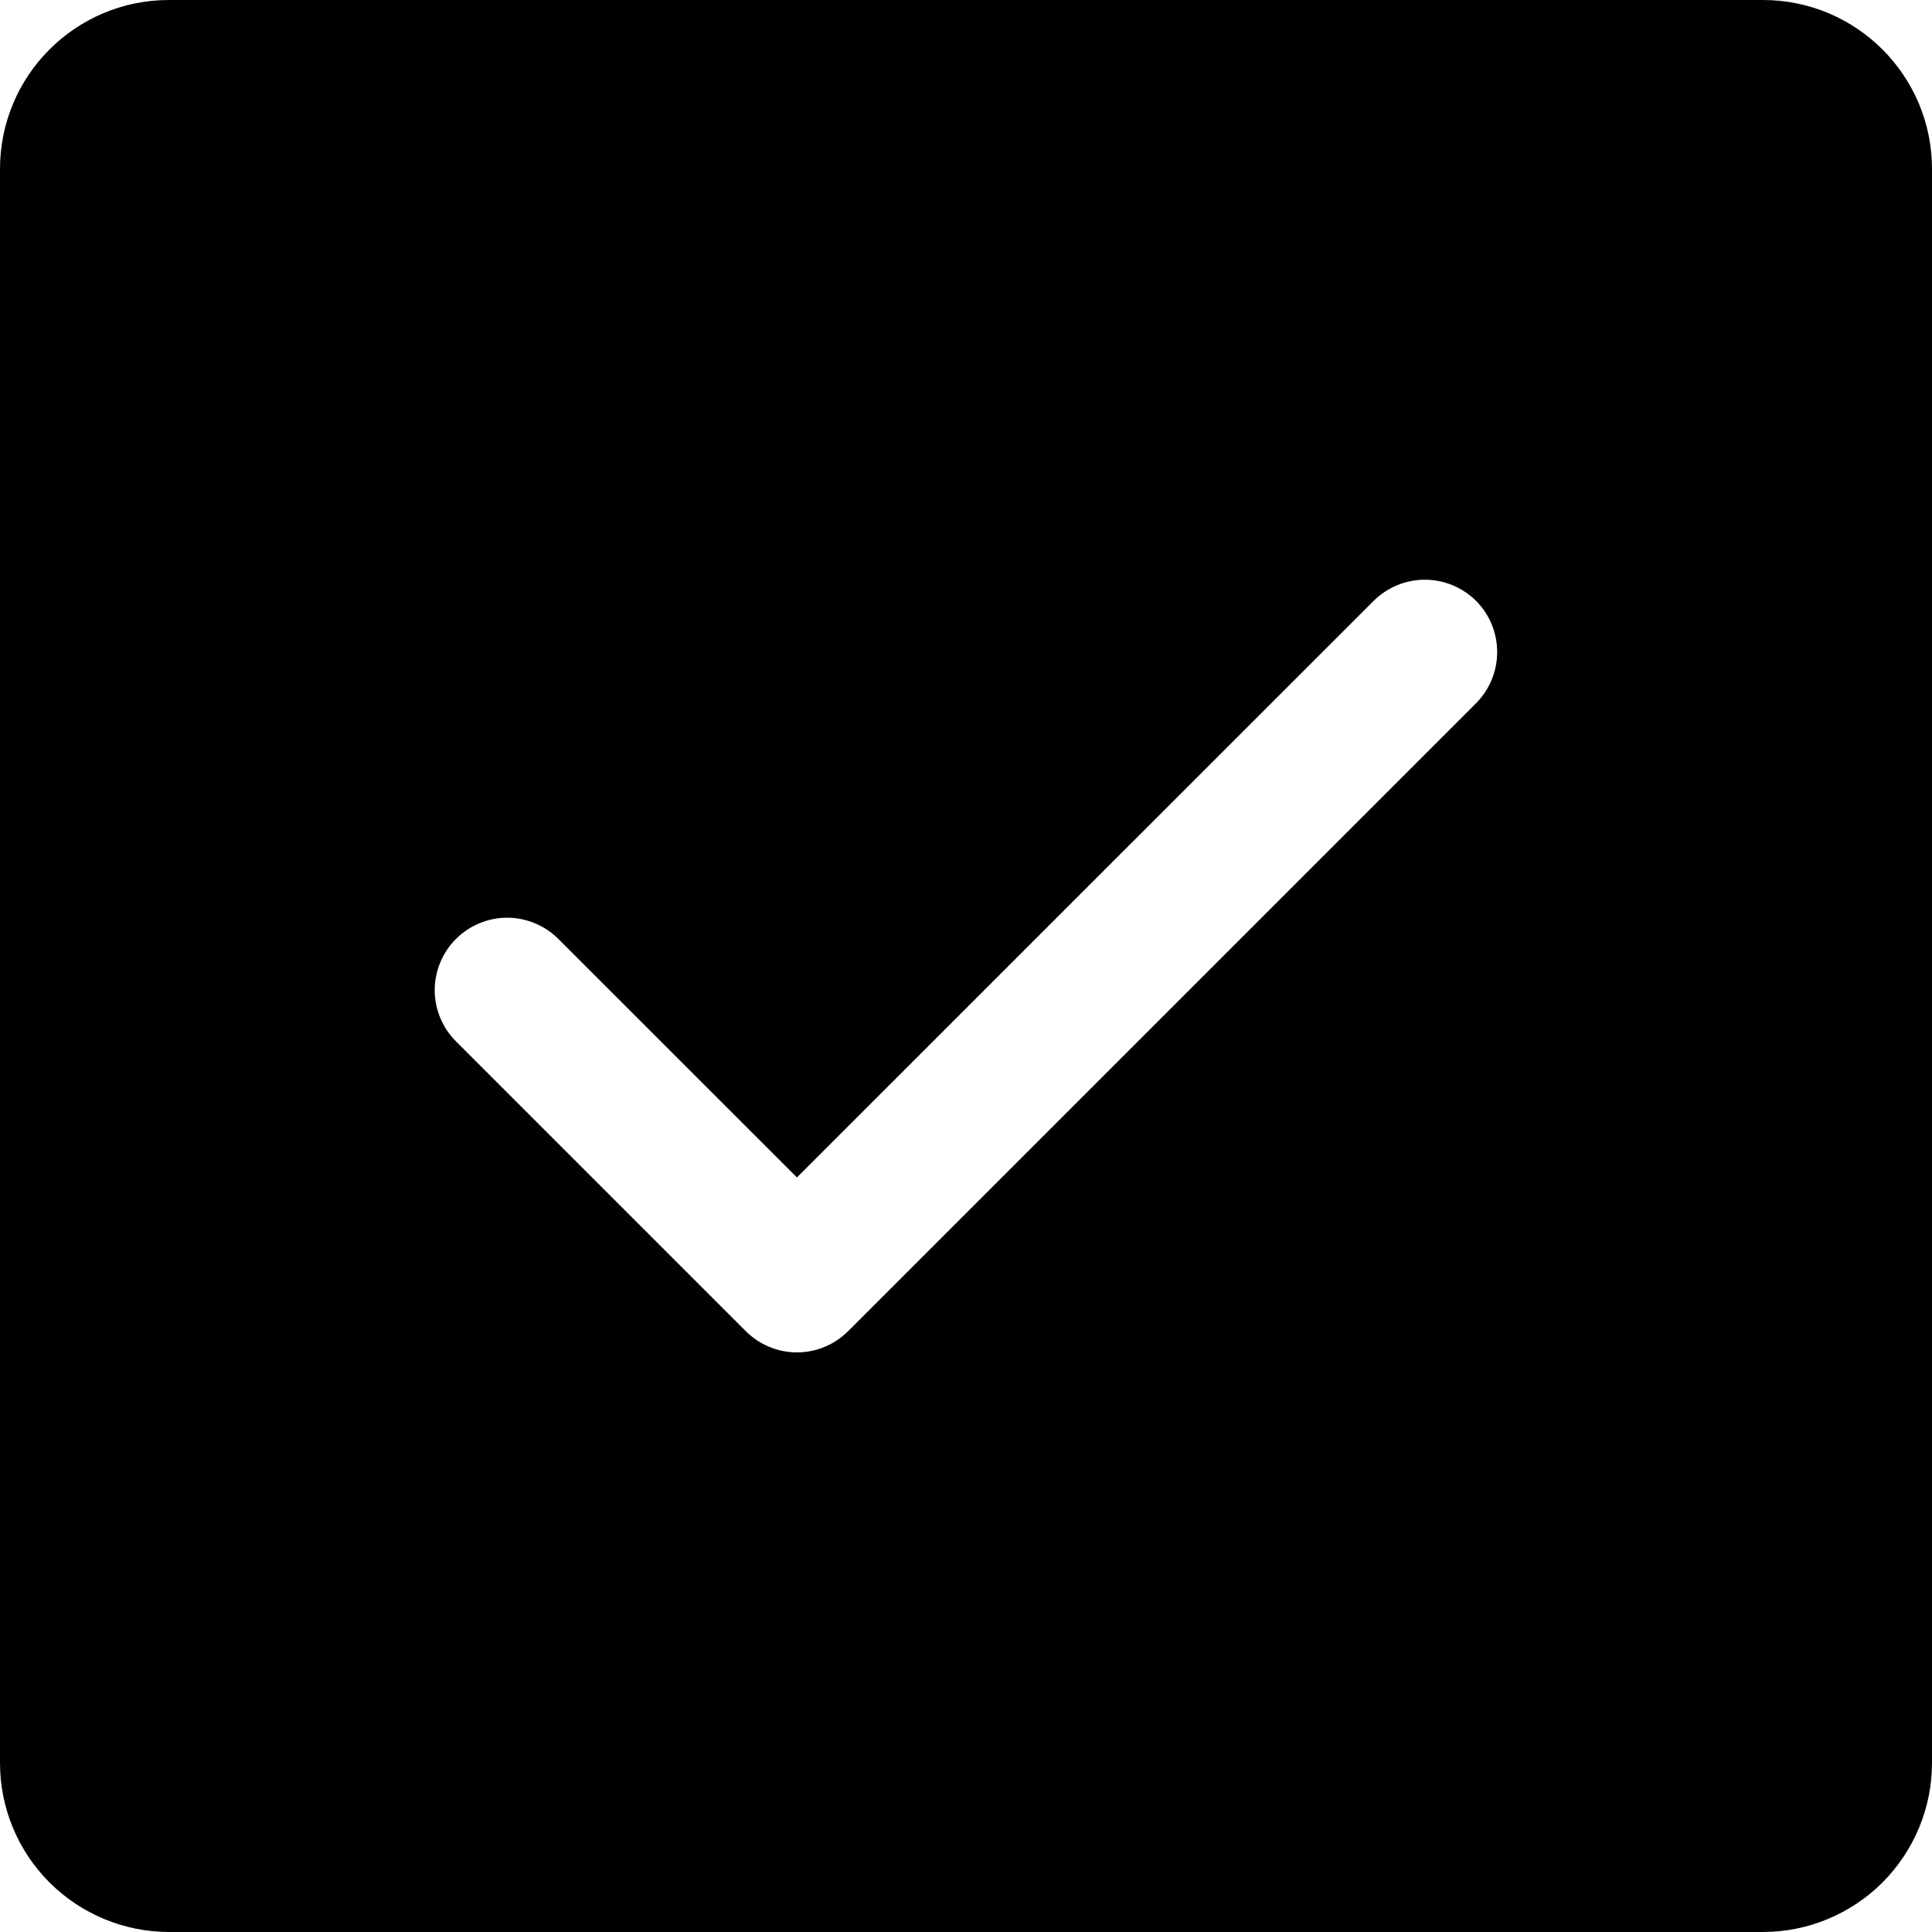
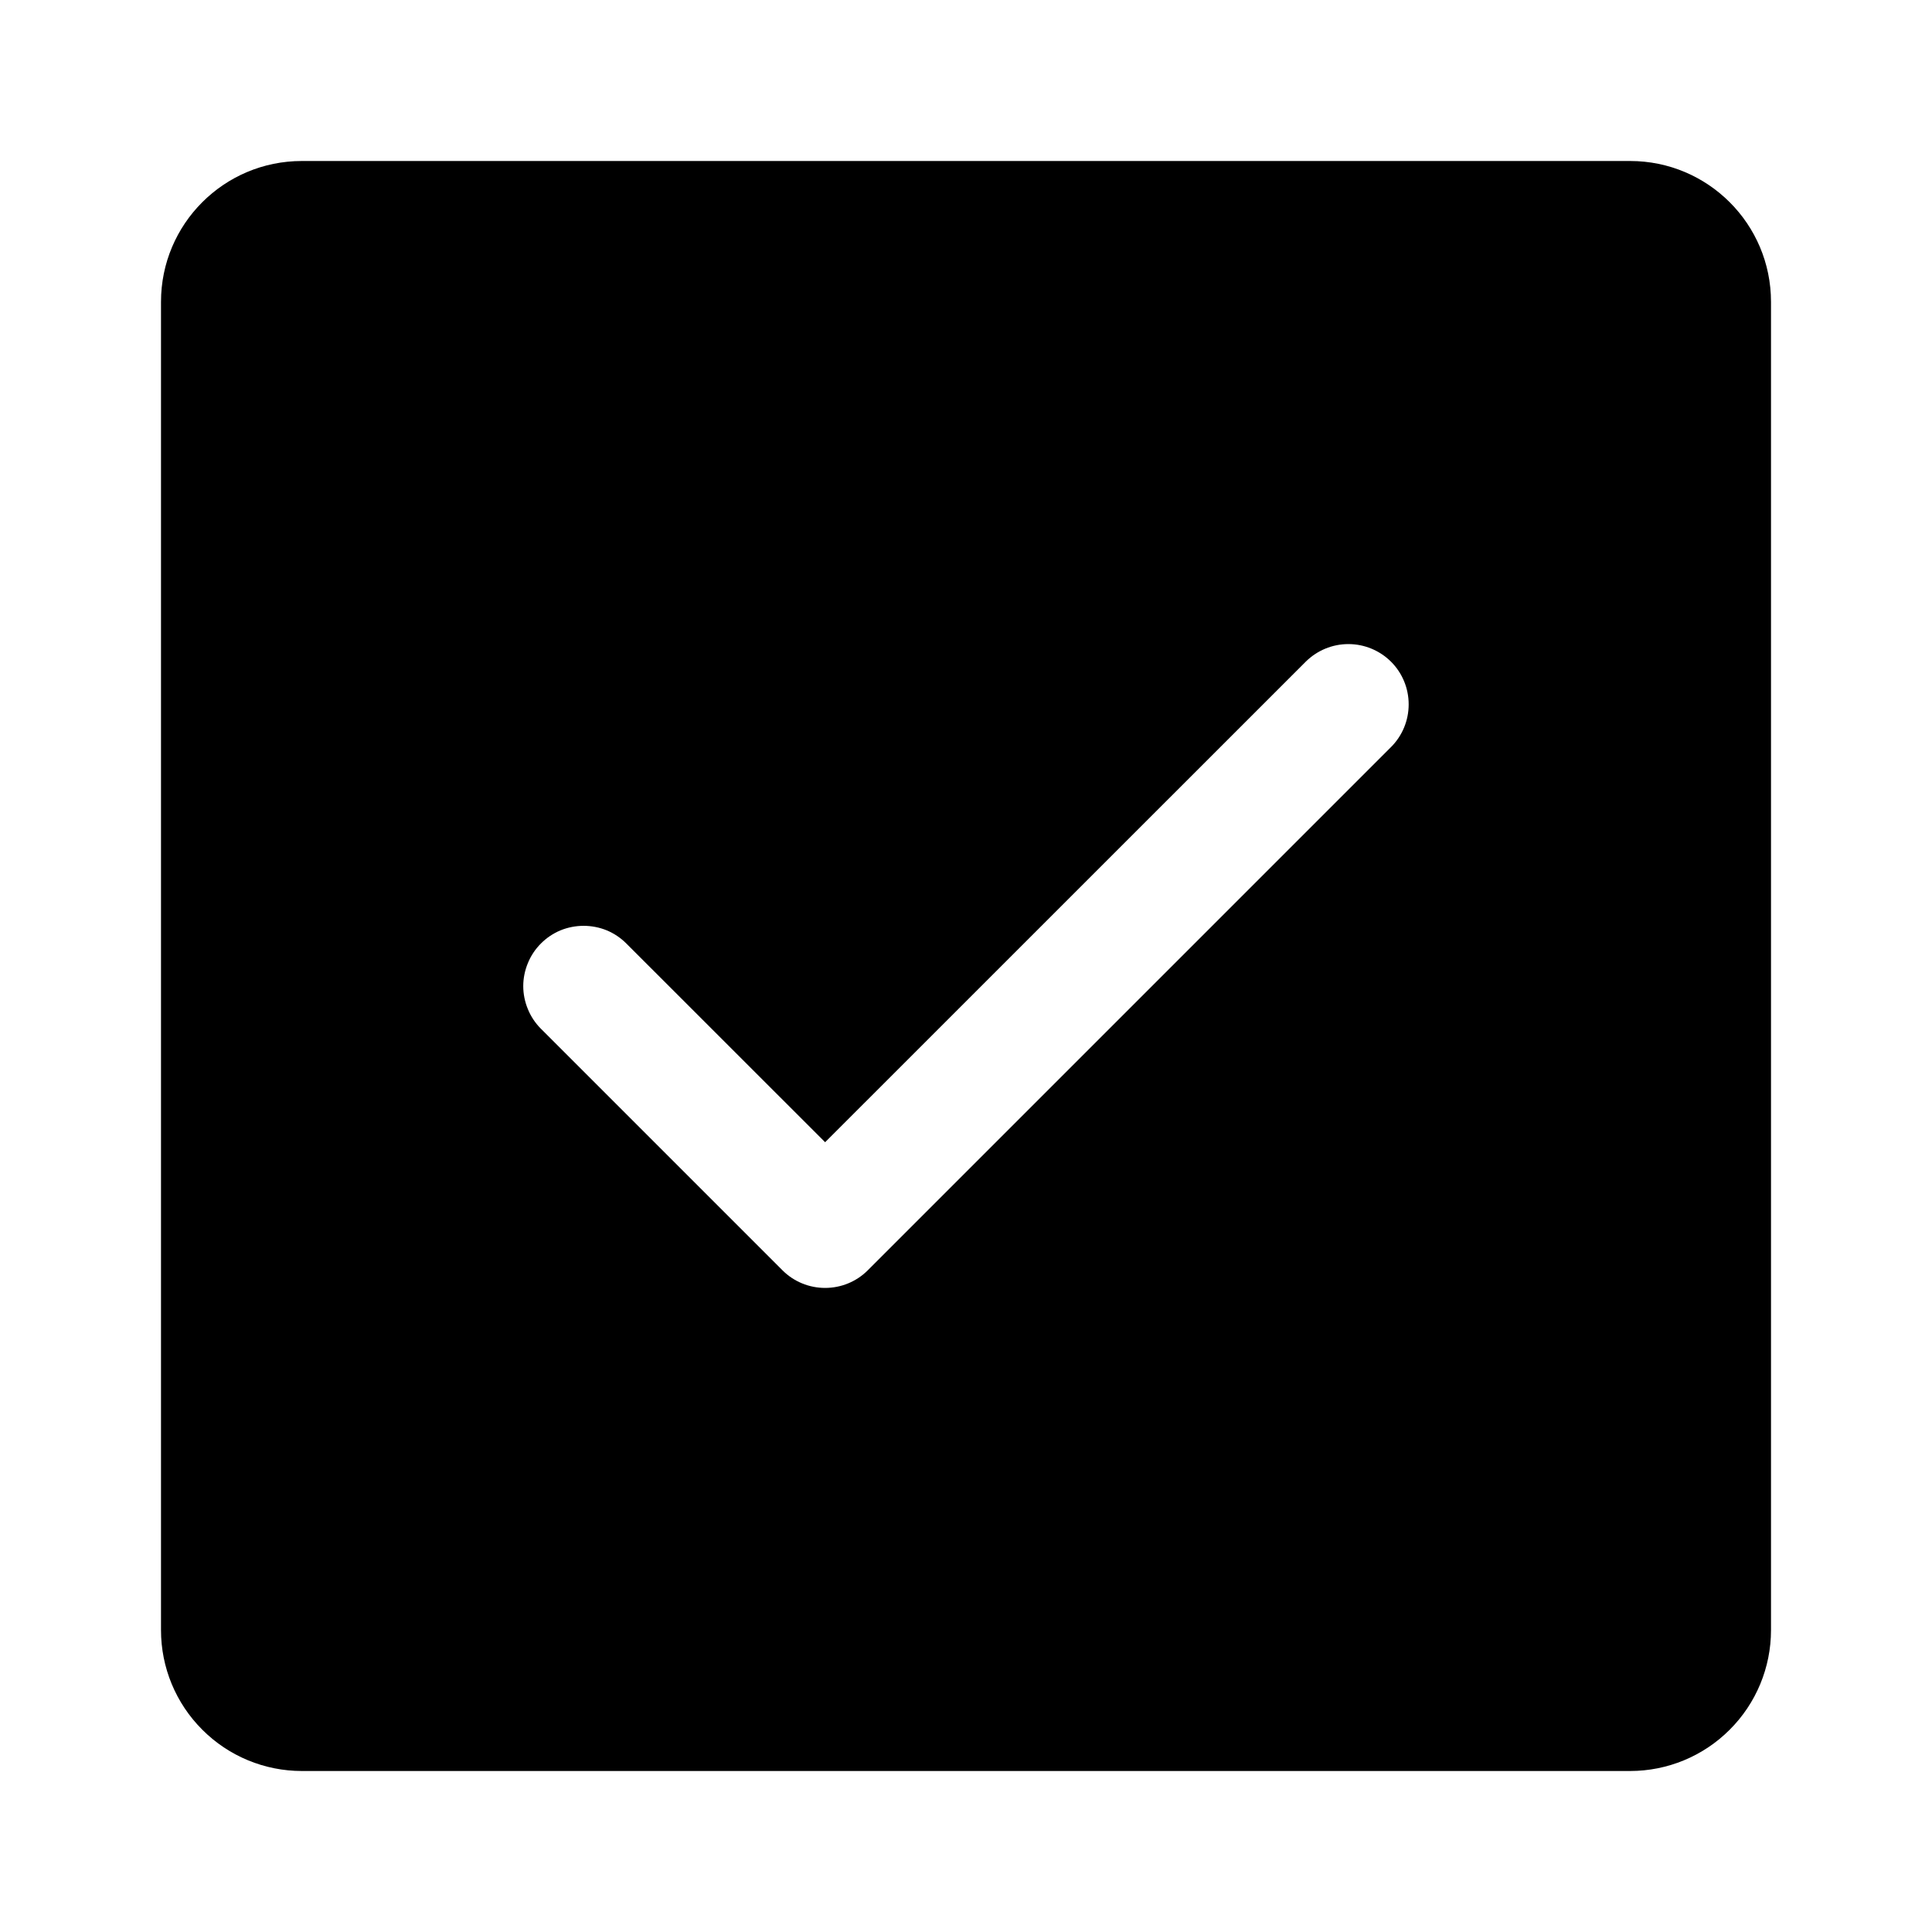
- <svg xmlns="http://www.w3.org/2000/svg" width="16" height="16" viewBox="0 0 16 16" fill="none">
-   <path d="M14.6 0C15.373 0 16 0.626 16 1.4V14.6C16 14.971 15.852 15.327 15.59 15.59C15.327 15.852 14.971 16 14.6 16H1.4C1.029 16 0.673 15.852 0.41 15.59C0.147 15.327 0 14.971 0 14.6V1.4C0 0.626 0.626 0 1.4 0H14.6ZM12.224 4.976C12.111 4.864 11.959 4.801 11.8 4.801C11.641 4.801 11.489 4.864 11.376 4.976L6.6 9.751L4.624 7.776C4.568 7.72 4.502 7.676 4.429 7.646C4.357 7.616 4.279 7.6 4.2 7.6C4.121 7.6 4.043 7.616 3.971 7.646C3.898 7.676 3.832 7.72 3.776 7.776C3.72 7.832 3.676 7.898 3.646 7.971C3.616 8.043 3.6 8.121 3.6 8.2C3.6 8.279 3.616 8.357 3.646 8.429C3.676 8.502 3.72 8.568 3.776 8.624L6.176 11.024C6.288 11.136 6.441 11.2 6.6 11.2C6.759 11.2 6.912 11.136 7.024 11.024L12.224 5.824C12.336 5.712 12.399 5.559 12.399 5.4C12.399 5.241 12.336 5.088 12.224 4.976Z" fill="currentColor" />
+ <svg xmlns="http://www.w3.org/2000/svg" width="24" height="24" viewBox="0 0 24 24" fill="none">
+   <path d="M20.25 2C21.216 2 22 2.783 22 3.75V20.25C22 20.714 21.816 21.159 21.487 21.487C21.159 21.816 20.714 22 20.25 22H3.75C3.286 22 2.841 21.816 2.513 21.487C2.184 21.159 2 20.714 2 20.25V3.75C2 2.783 2.783 2 3.75 2H20.25ZM17.28 8.22C17.139 8.08 16.949 8.001 16.75 8.001C16.551 8.001 16.361 8.08 16.22 8.22L10.25 14.189L7.78 11.72C7.71 11.65 7.628 11.595 7.537 11.557C7.446 11.52 7.348 11.501 7.25 11.501C7.152 11.501 7.054 11.52 6.963 11.557C6.872 11.595 6.79 11.65 6.72 11.72C6.65 11.79 6.595 11.872 6.558 11.963C6.52 12.054 6.5 12.152 6.5 12.25C6.5 12.348 6.52 12.446 6.558 12.537C6.595 12.628 6.65 12.71 6.72 12.78L9.72 15.78C9.861 15.921 10.051 15.999 10.25 15.999C10.449 15.999 10.639 15.921 10.78 15.78L17.28 9.28C17.421 9.139 17.499 8.949 17.499 8.75C17.499 8.551 17.421 8.361 17.28 8.22Z" fill="currentColor" />
</svg>
